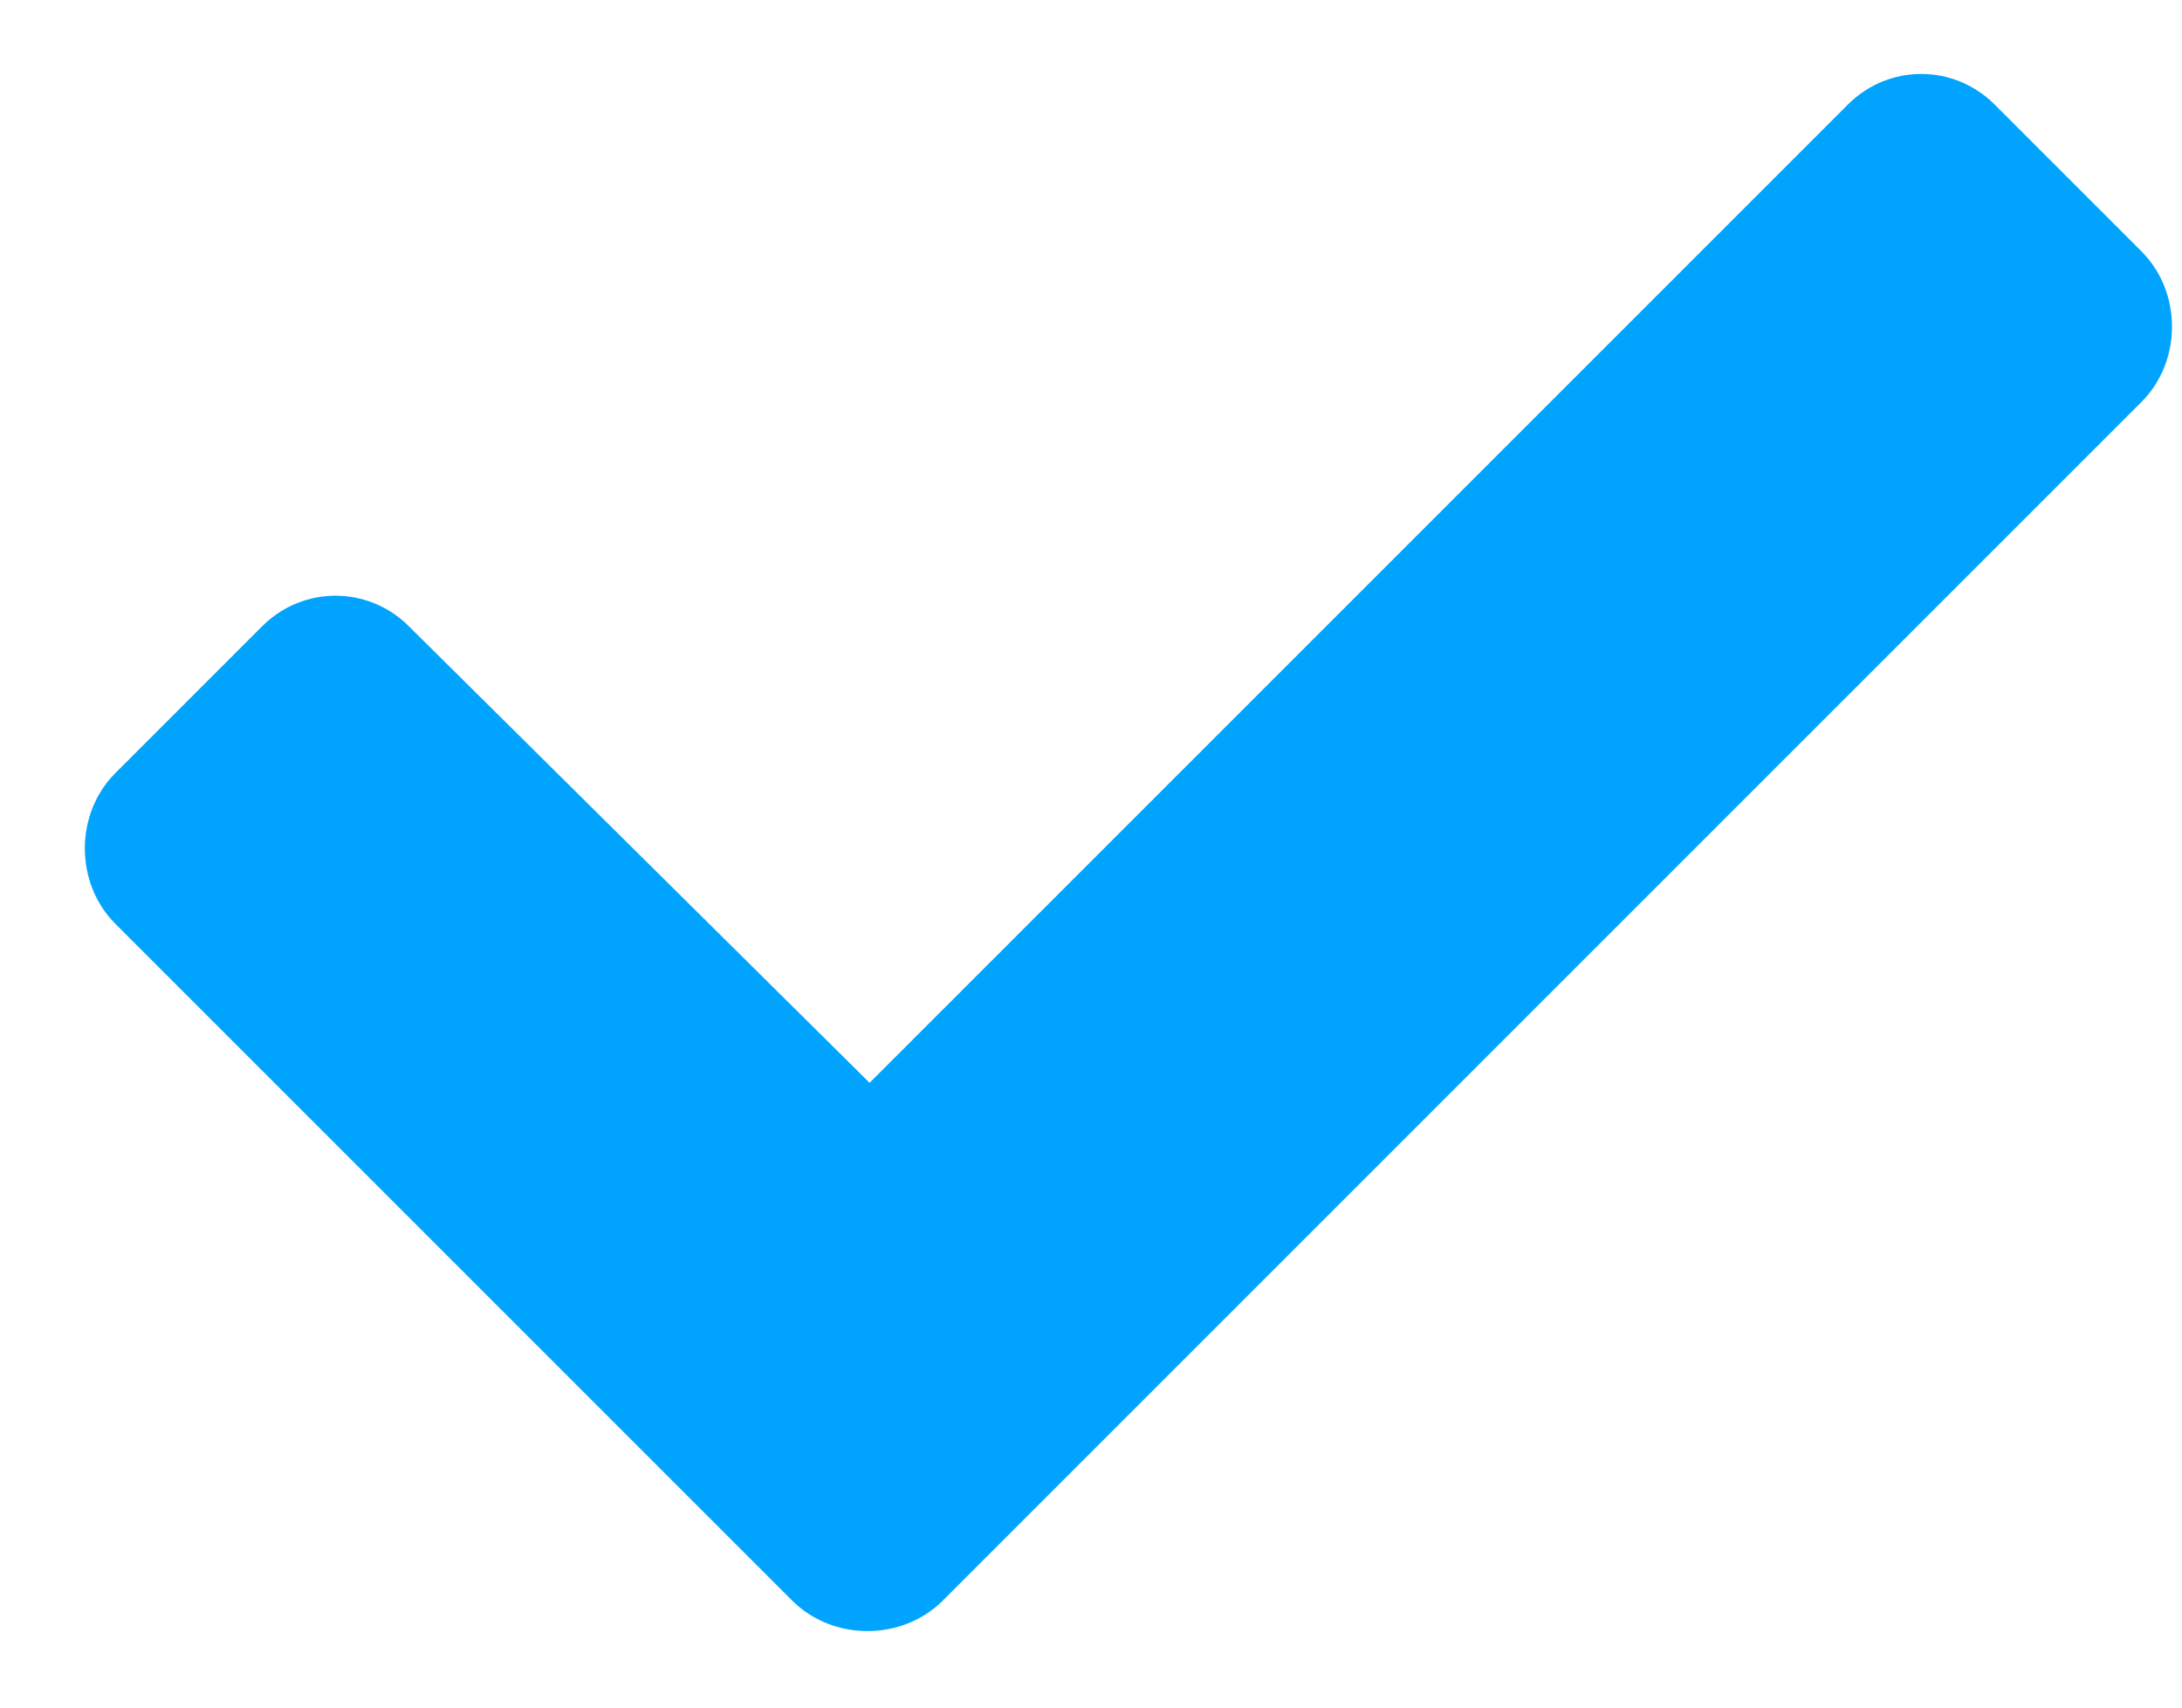
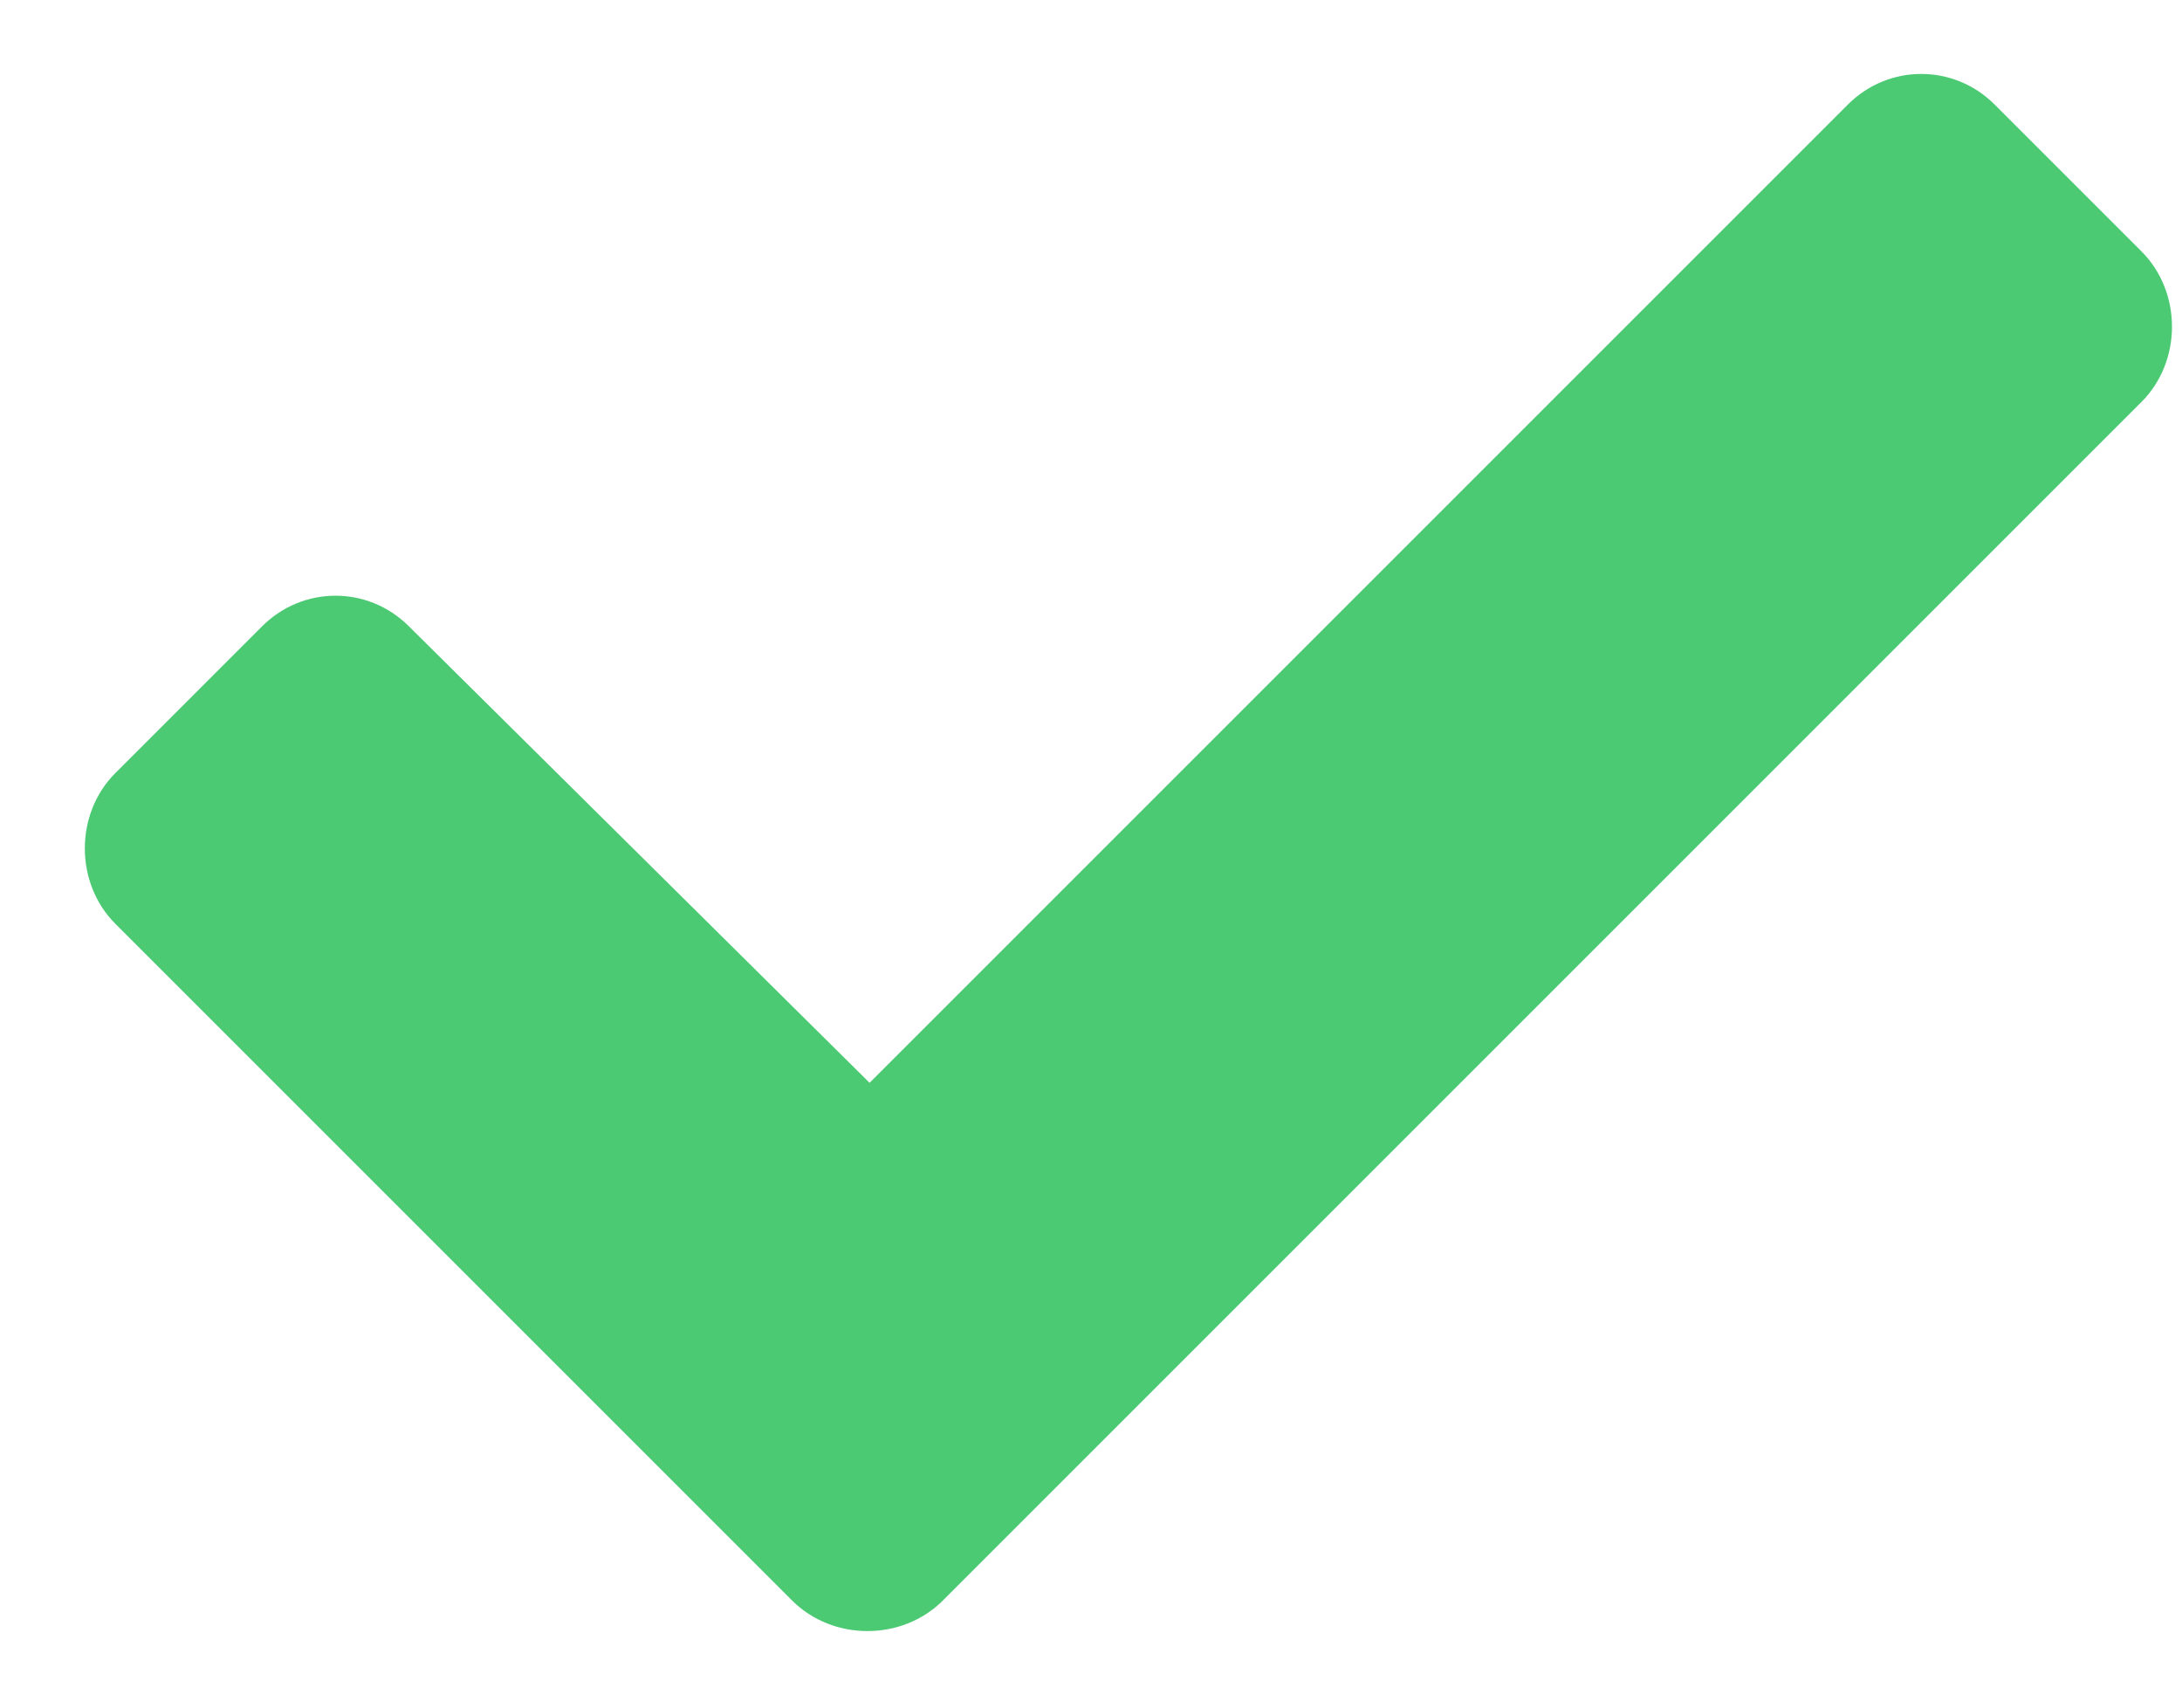
<svg xmlns="http://www.w3.org/2000/svg" width="23" height="18" viewBox="0 0 23 18" fill="none">
-   <path d="M8.349 16.871L1.216 9.738C0.787 9.309 0.787 8.578 1.216 8.149L2.763 6.602C3.193 6.172 3.88 6.172 4.31 6.602L9.166 11.414L19.478 1.102C19.908 0.672 20.595 0.672 21.025 1.102L22.572 2.649C23.002 3.078 23.002 3.809 22.572 4.238L9.939 16.871C9.509 17.301 8.779 17.301 8.349 16.871Z" fill="#00A4FF" />
+   <path d="M8.349 16.871L1.216 9.738C0.787 9.309 0.787 8.578 1.216 8.149L2.763 6.602C3.193 6.172 3.88 6.172 4.31 6.602L9.166 11.414L19.478 1.102C19.908 0.672 20.595 0.672 21.025 1.102L22.572 2.649C23.002 3.078 23.002 3.809 22.572 4.238L9.939 16.871C9.509 17.301 8.779 17.301 8.349 16.871Z" fill="#4CC973" />
</svg>
